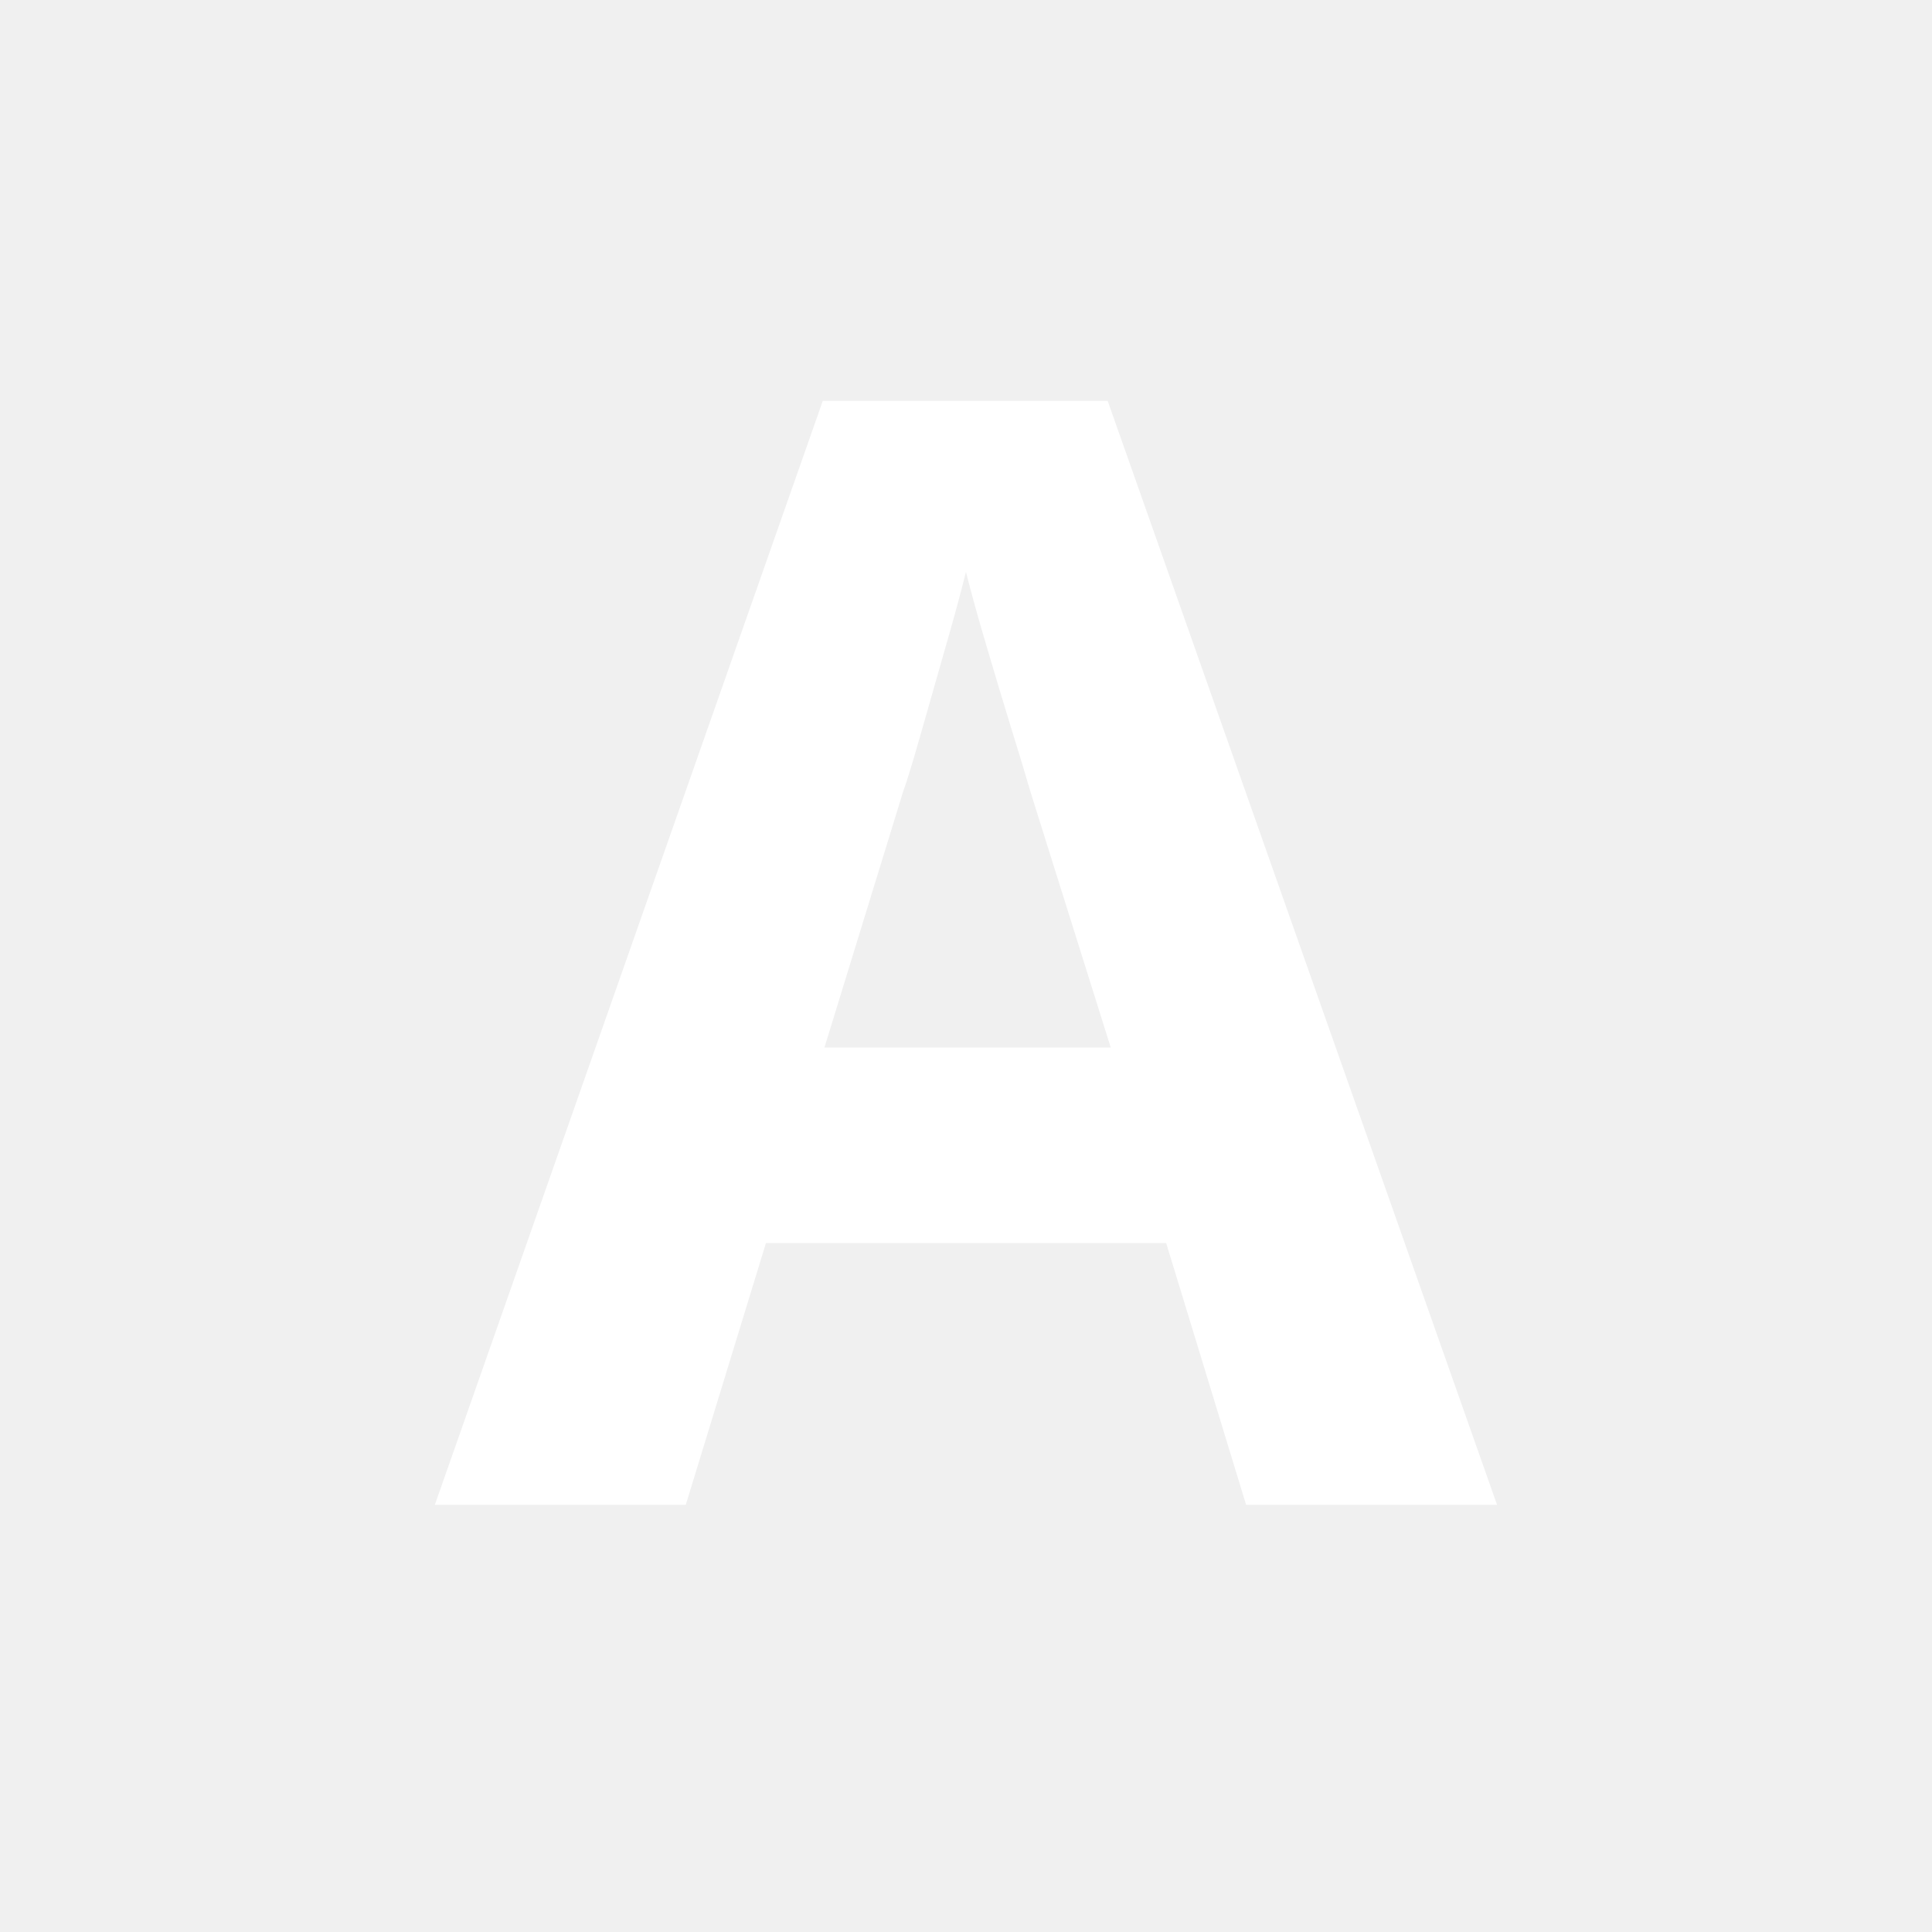
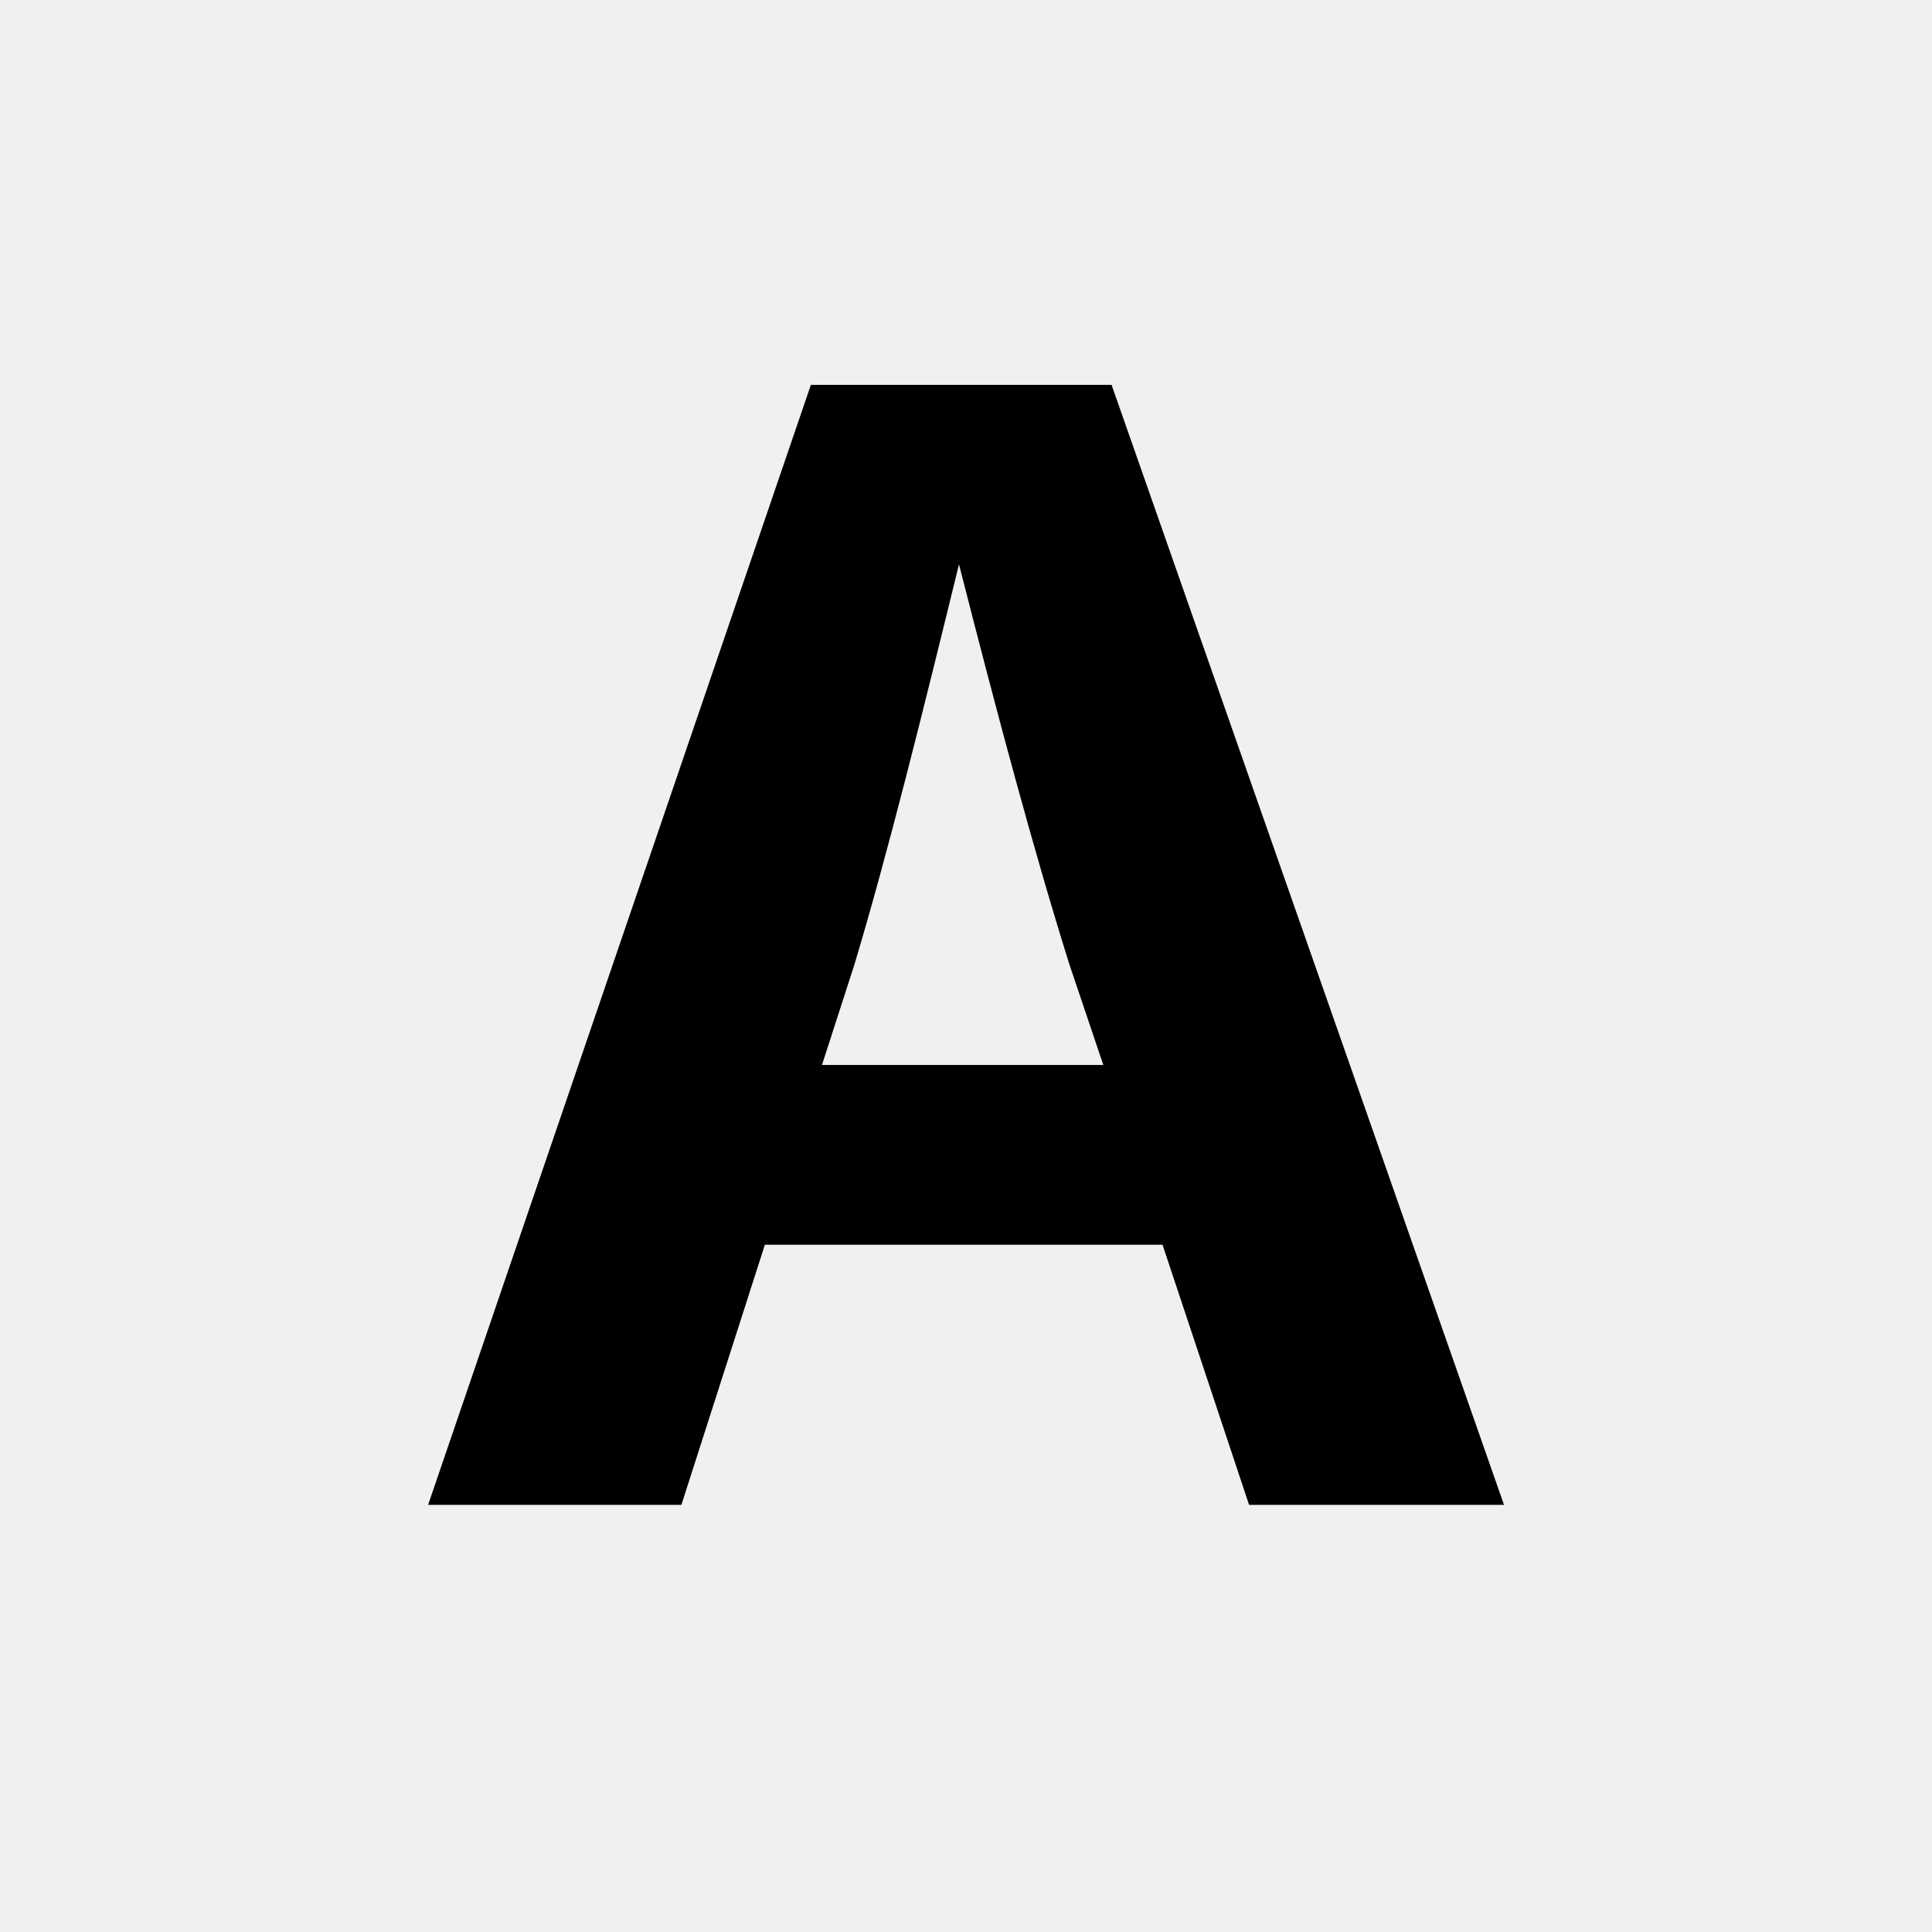
<svg xmlns="http://www.w3.org/2000/svg" width="128" height="128" viewBox="0 0 128 128">
-   <rect width="100%" height="100%" fill="rgba(0, 0, 0, 0.00)" />
-   <text x="50%" y="50%" dy=".35em" font-family="system-ui, sans-serif" font-size="102" font-weight="bold" font-style="normal" text-anchor="middle" fill="rgba(255, 255, 255, 1.00)">A</text>
+   <style>
+     text { 
+         fill: rgba(0, 0, 0, 1.00); 
+         font-family: Inter, system-ui, sans-serif;
+         font-size: 102px;
+         font-weight: bold;
+         font-style: normal;
+     }
+     @media (prefers-color-scheme: dark) {
+         text { fill: white; }
+     }
+   </style>
+   <text x="50%" y="50%" dy=".35em" text-anchor="middle">A</text>
</svg>
